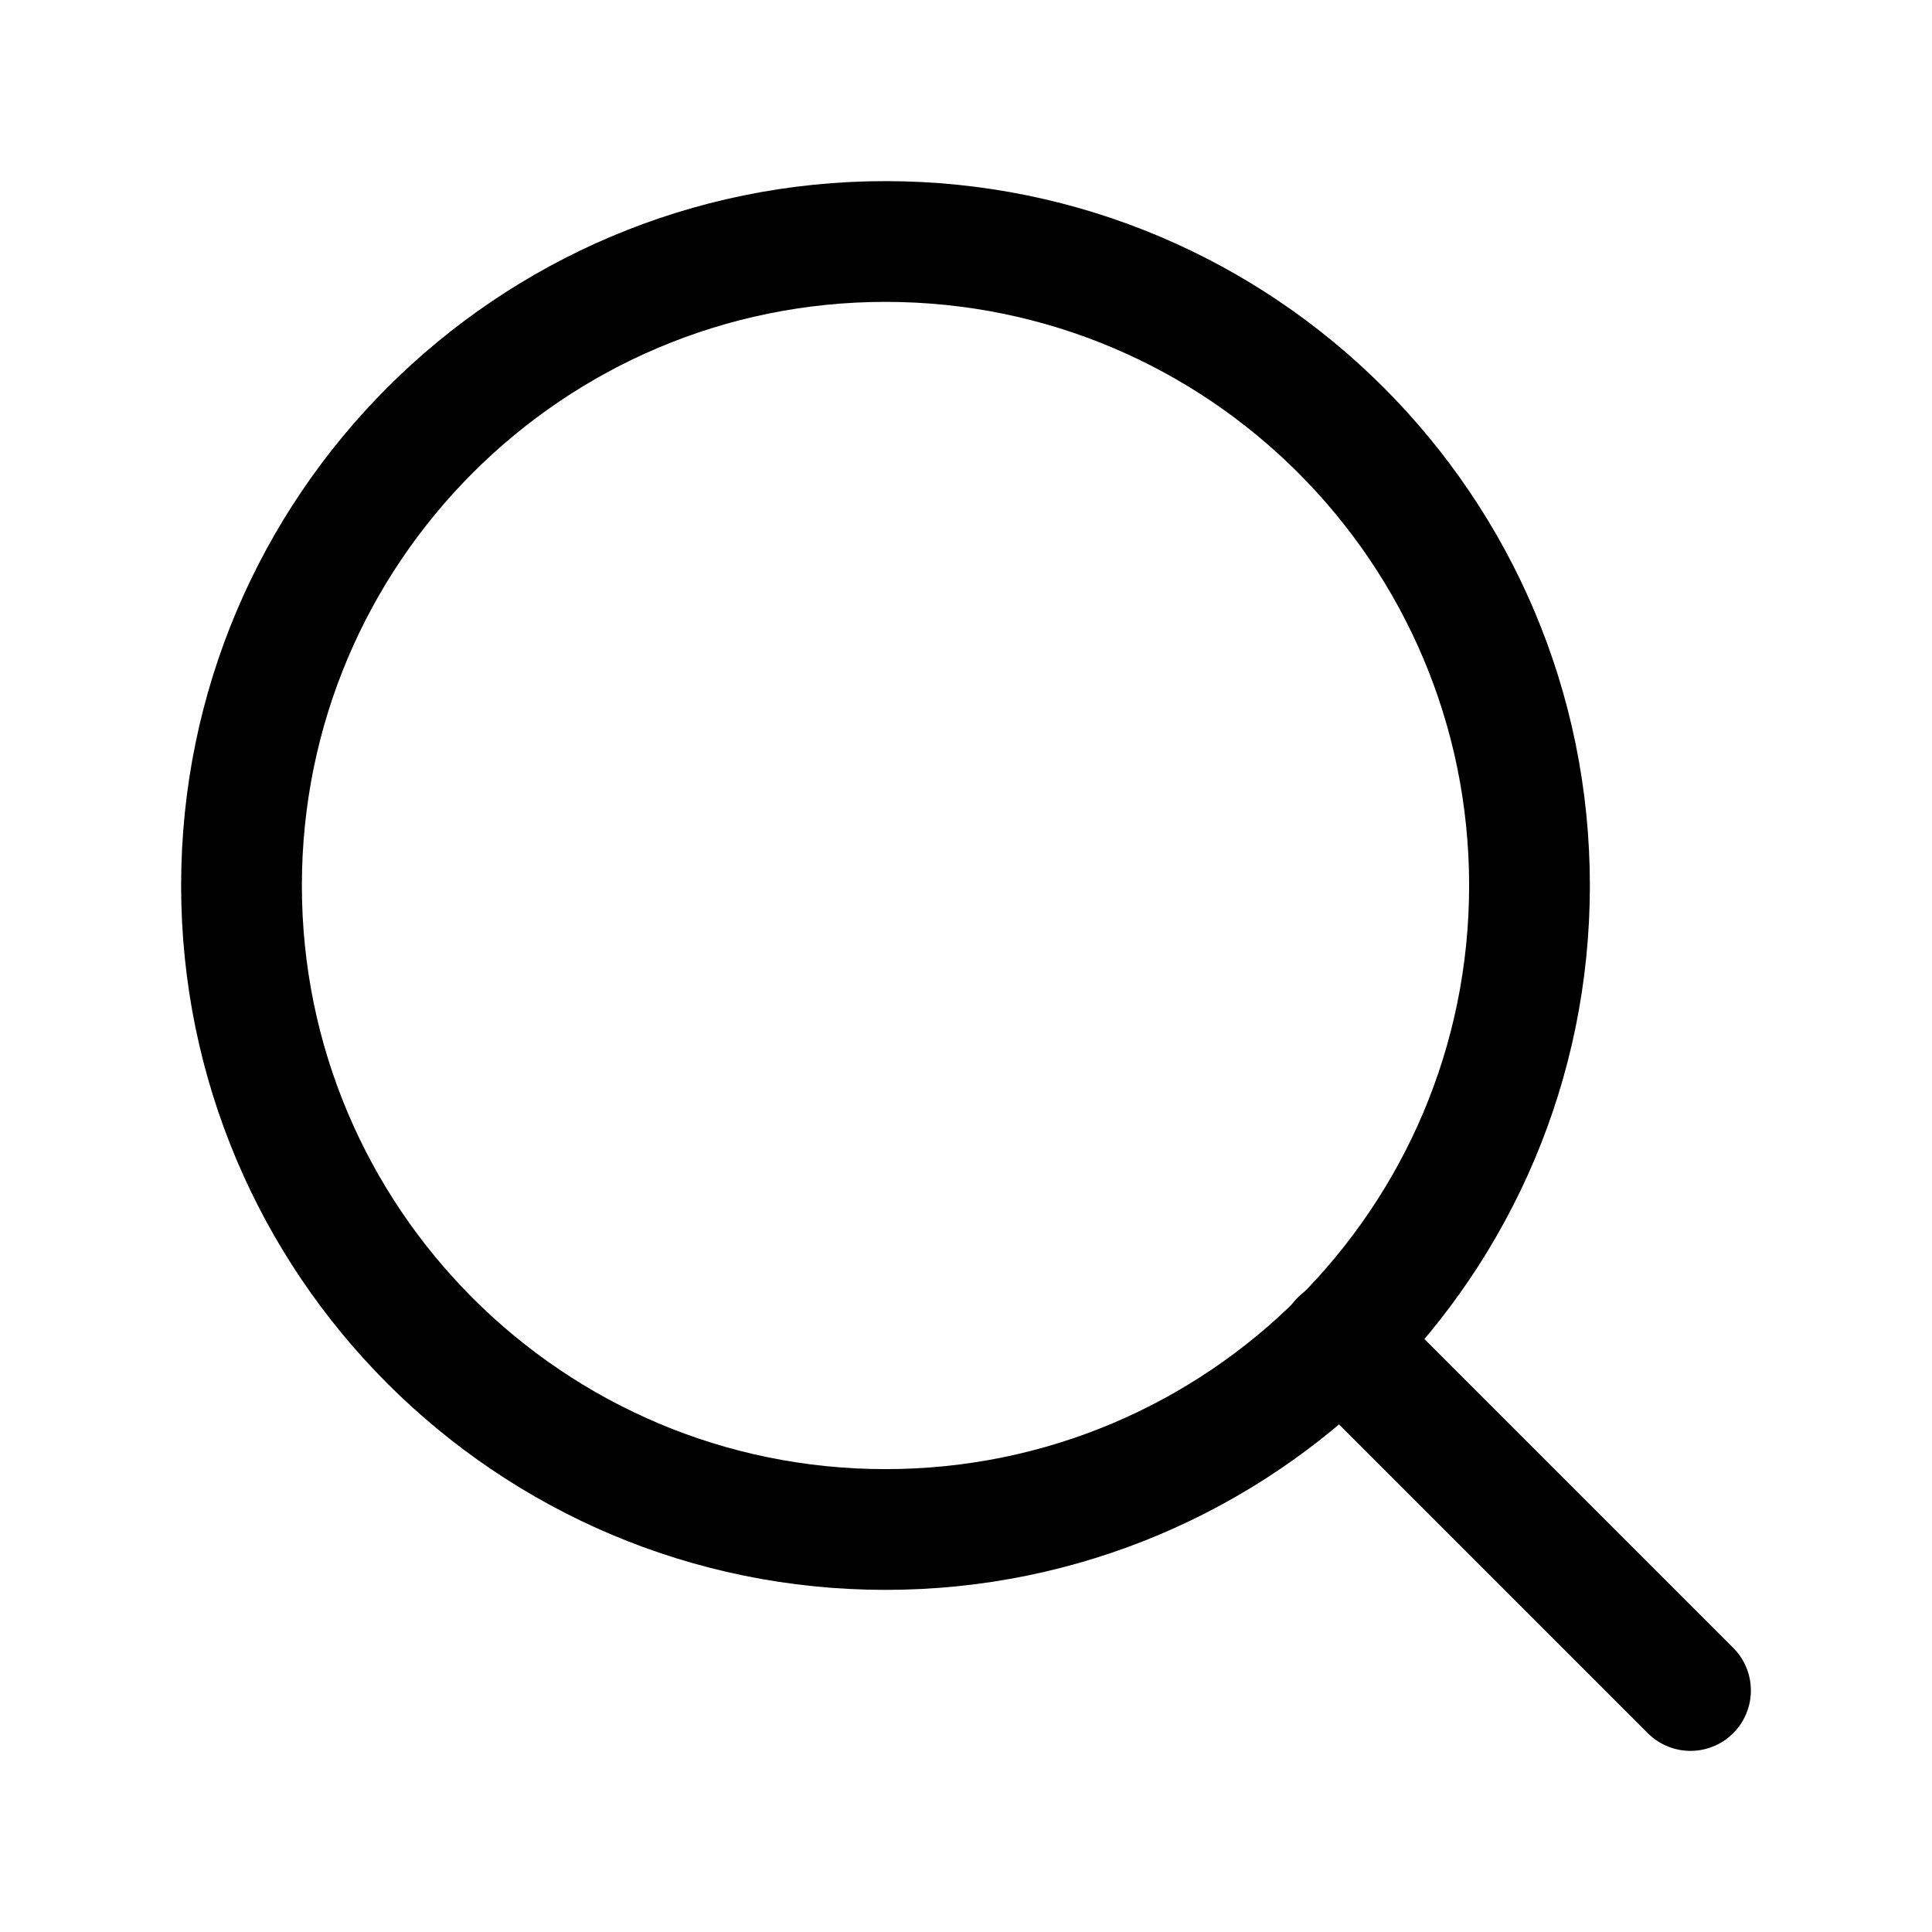
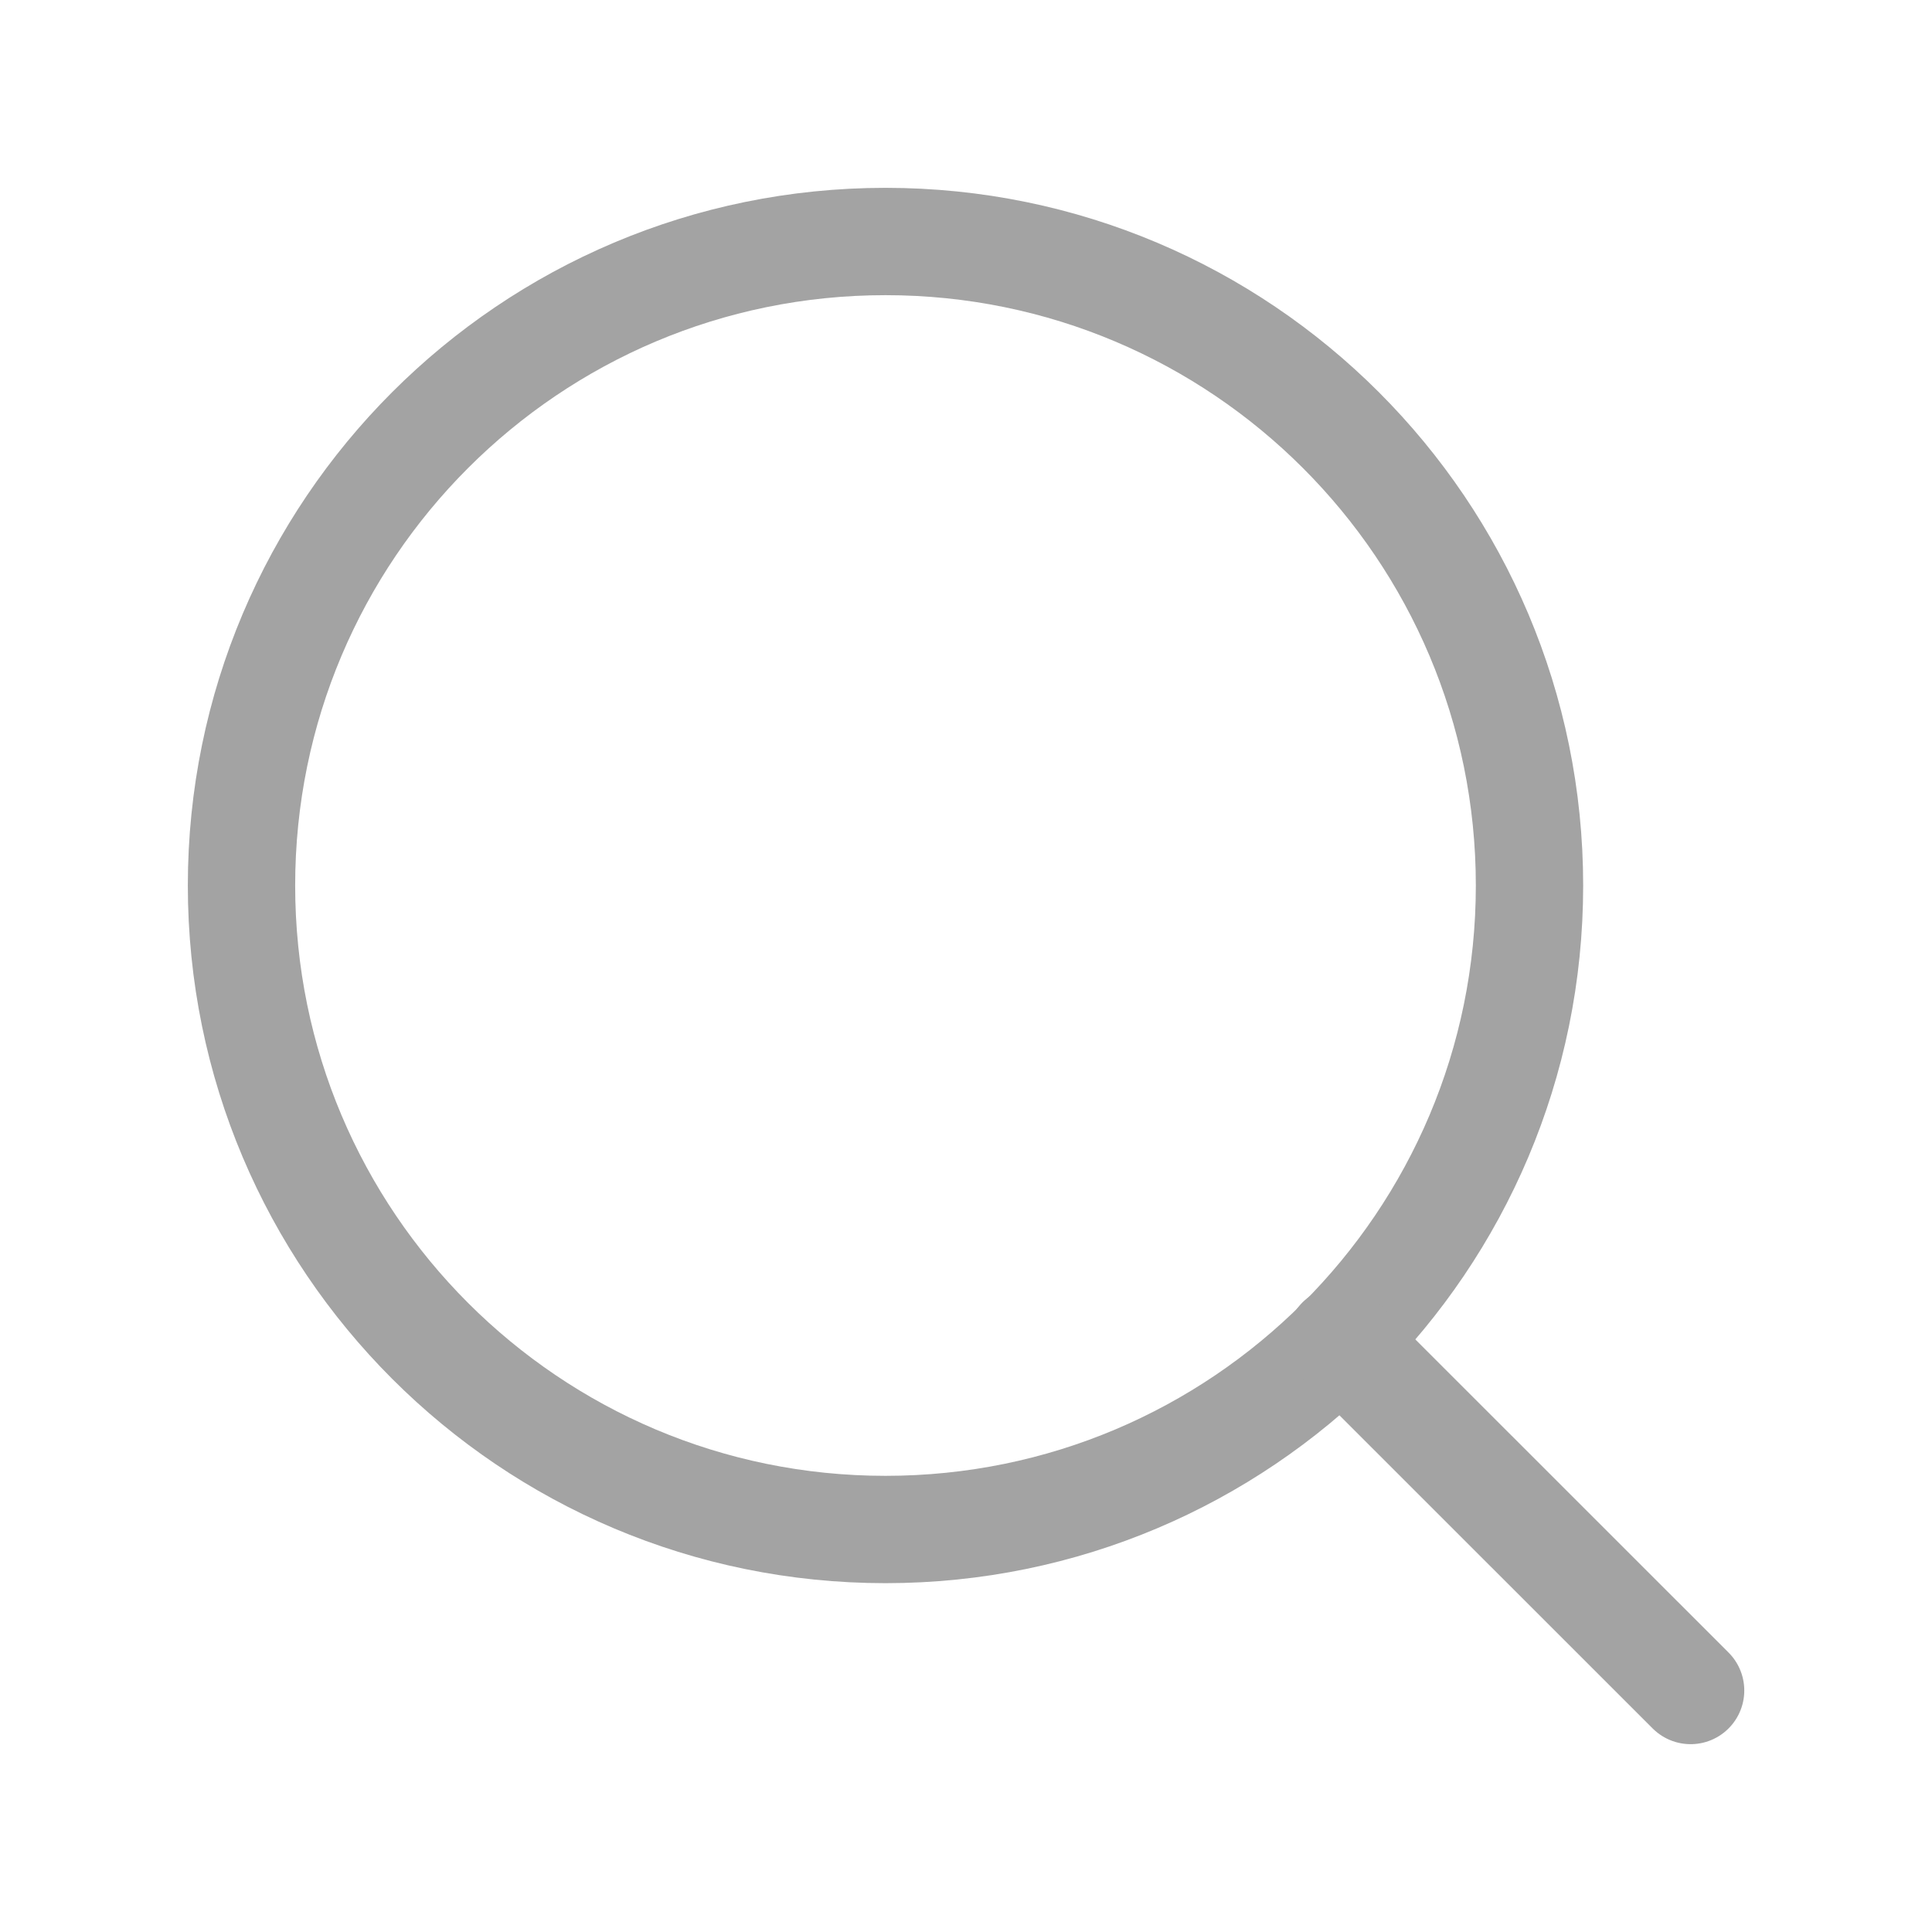
- <svg xmlns="http://www.w3.org/2000/svg" width="20" height="20" viewBox="0 0 24 24" fill="none" stroke="currentColor" stroke-width="1.5" stroke-linecap="round" stroke-linejoin="round" class="feather feather-search">
-   <circle cx="11" cy="11" r="8" />
-   <line x1="21" y1="21" x2="16.65" y2="16.65" />
+ <svg xmlns="http://www.w3.org/2000/svg" width="18" height="18" viewBox="0 0 18 18" fill="none">
+   <path d="M8.25 14.25C11.564 14.25 14.25 11.564 14.25 8.25C14.25 4.936 11.564 2.25 8.25 2.25C4.936 2.25 2.25 4.936 2.25 8.25C2.25 11.564 4.936 14.25 8.25 14.25Z" stroke="#A3A3A3" stroke-linecap="round" stroke-linejoin="round" />
+   <path d="M15.751 15.75L12.488 12.488" stroke="#A3A3A3" stroke-linecap="round" stroke-linejoin="round" />
</svg>
